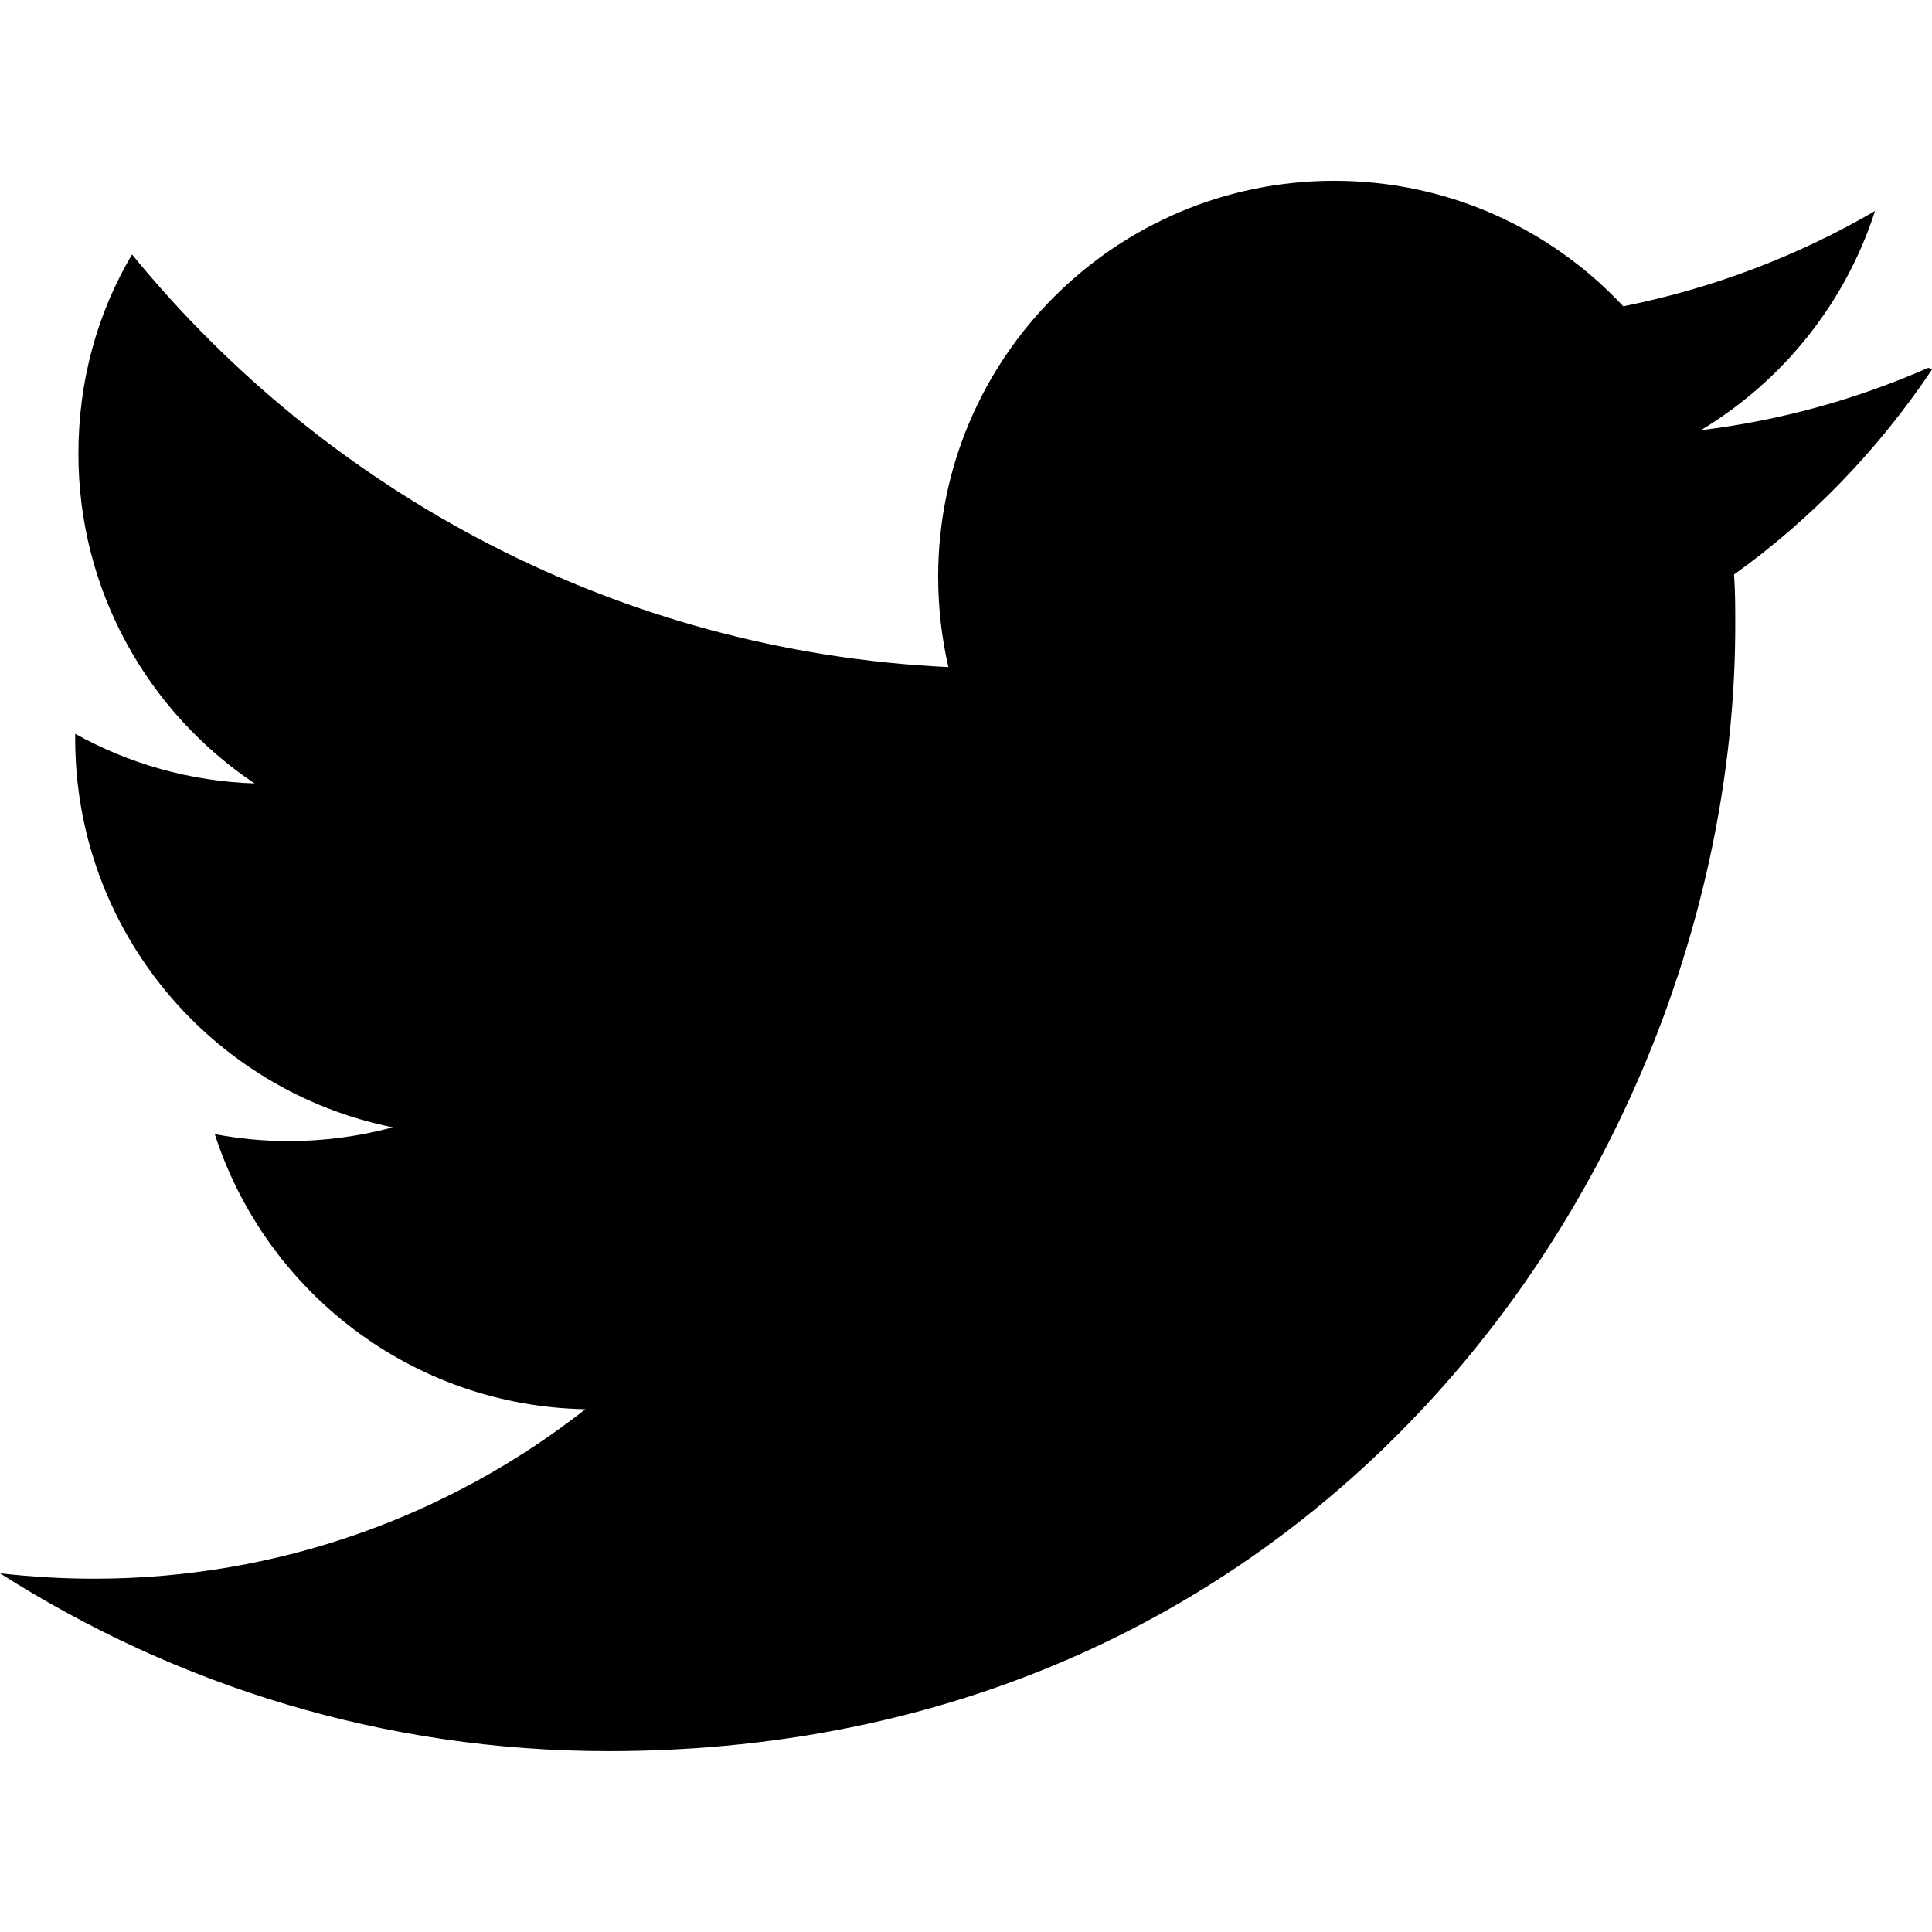
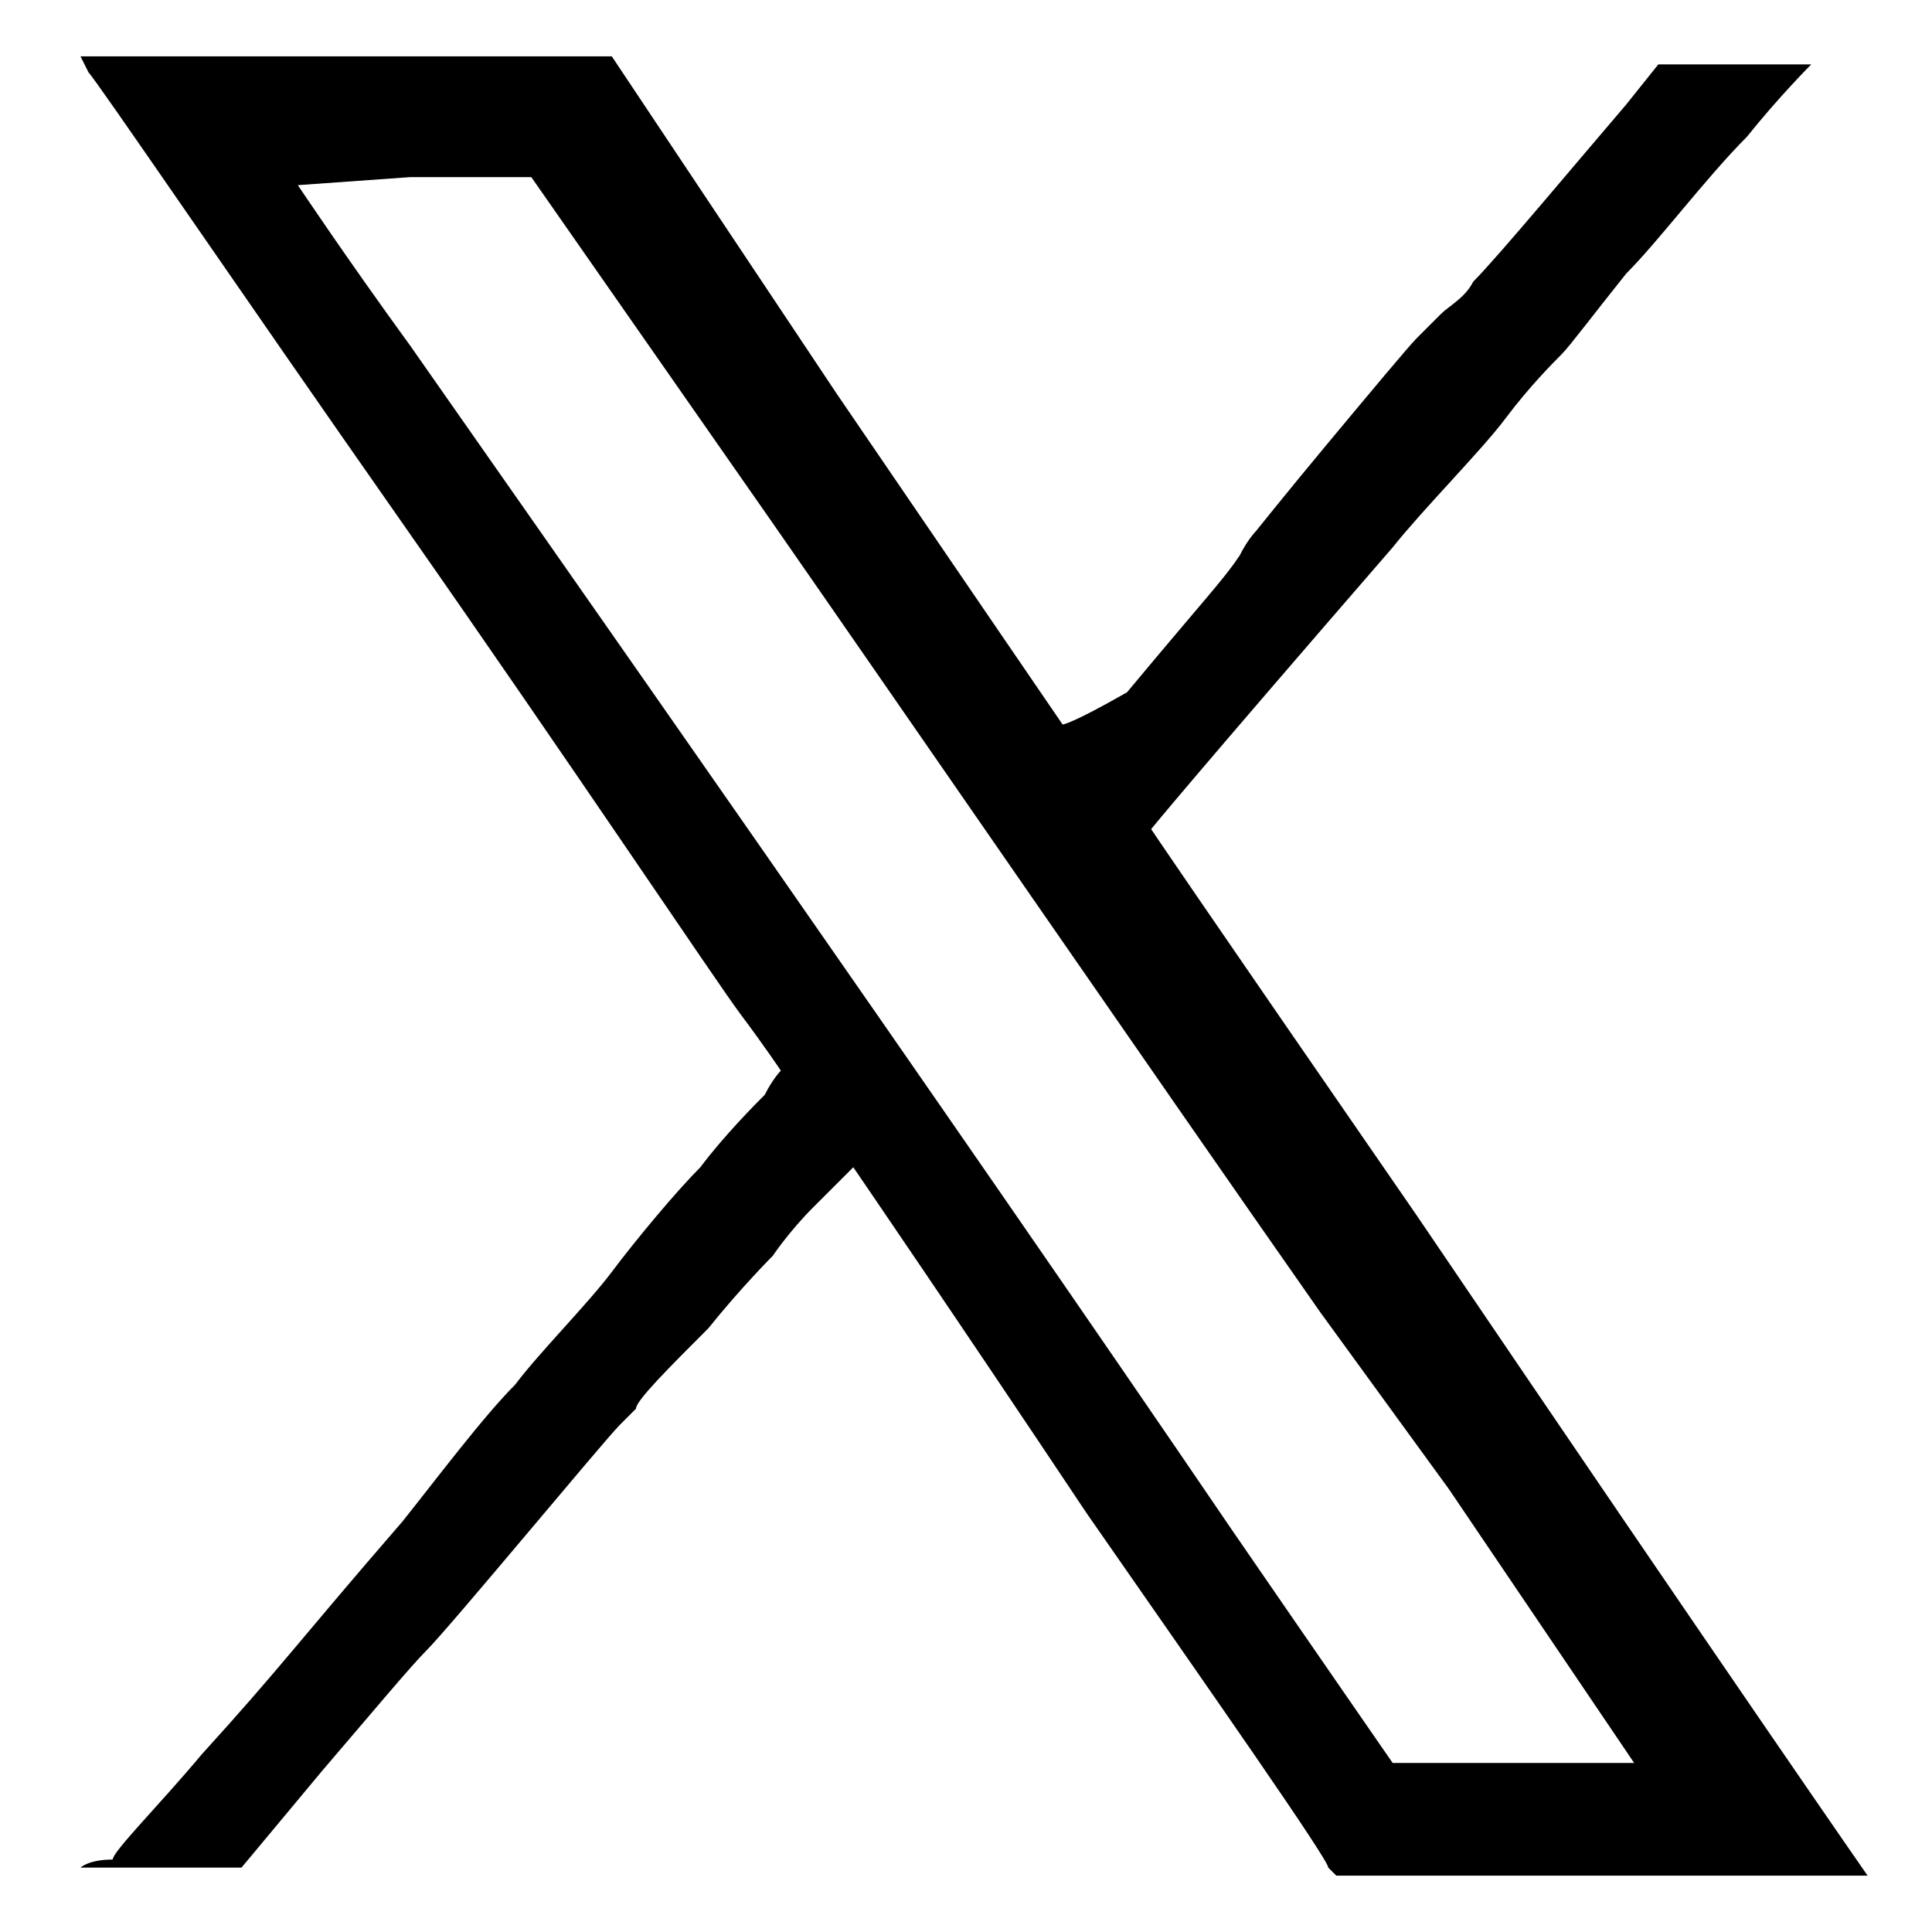
- <svg xmlns="http://www.w3.org/2000/svg" role="img" viewBox="0 0 24 24">
-   <path d="M23.954 4.569c-.885.389-1.83.654-2.825.775 1.014-.611 1.794-1.574 2.163-2.723-.951.555-2.005.959-3.127 1.184-.896-.959-2.173-1.559-3.591-1.559-2.717 0-4.92 2.203-4.92 4.917 0 .39.045.765.127 1.124C7.691 8.094 4.066 6.13 1.64 3.161c-.427.722-.666 1.561-.666 2.475 0 1.71.87 3.213 2.188 4.096-.807-.026-1.566-.248-2.228-.616v.061c0 2.385 1.693 4.374 3.946 4.827-.413.111-.849.171-1.296.171-.314 0-.615-.03-.916-.086.631 1.953 2.445 3.377 4.604 3.417-1.68 1.319-3.809 2.105-6.102 2.105-.39 0-.779-.023-1.17-.067 2.189 1.394 4.768 2.209 7.557 2.209 9.054 0 13.999-7.496 13.999-13.986 0-.209 0-.42-.015-.63.961-.689 1.8-1.56 2.46-2.548l-.047-.02z" />
+ <svg xmlns="http://www.w3.org/2000/svg" version="1.1" id="Layer_1" x="0px" y="0px" viewBox="0 0 24 24" style="enable-background:new 0 0 24 24;" xml:space="preserve">
+   <style type="text/css">
+ 	.st0{fill-rule:evenodd;clip-rule:evenodd;}
+ </style>
+   <path class="st0" d="M1.1,0.9C1.2,1,2.9,3.5,5,6.5s3.9,5.7,4.2,6.1c0.3,0.4,0.5,0.7,0.5,0.7c0,0-0.1,0.1-0.2,0.3  c-0.1,0.1-0.5,0.5-0.8,0.9c-0.3,0.3-0.8,0.9-1.1,1.3c-0.3,0.4-0.9,1-1.2,1.4c-0.4,0.4-1,1.2-1.4,1.7c-1.3,1.5-1.5,1.8-2.5,2.9  c-0.5,0.6-1.1,1.2-1.1,1.3C1.1,23.1,1,23.2,1,23.2c0,0,0.3,0,1,0h1L4,22c0.6-0.7,1.1-1.3,1.3-1.5c0.3-0.3,2.2-2.6,2.4-2.8  c0.1-0.1,0.2-0.2,0.2-0.2c0-0.1,0.4-0.5,0.9-1c0.4-0.5,0.8-0.9,0.8-0.9c0,0,0.2-0.3,0.5-0.6c0.3-0.3,0.5-0.5,0.5-0.5  c0,0,1.3,1.9,2.9,4.3c1.6,2.3,3,4.3,3,4.4l0.1,0.1l3.3,0c2.7,0,3.3,0,3.3,0c0,0-1.6-2.3-5.6-8.2c-2.9-4.2-3.3-4.8-3.3-4.8  c0,0,0.4-0.5,3-3.5c0.4-0.5,1.1-1.2,1.4-1.6c0.3-0.4,0.6-0.7,0.7-0.8c0.1-0.1,0.4-0.5,0.8-1c0.4-0.4,1-1.2,1.5-1.7  c0.4-0.5,0.8-0.9,0.8-0.9c0,0,0,0-0.9,0h-1l-0.4,0.5c-0.6,0.7-1.6,1.9-1.9,2.2c-0.1,0.2-0.3,0.3-0.4,0.4c-0.1,0.1-0.2,0.2-0.3,0.3  c-0.1,0.1-0.6,0.7-1.1,1.3c-0.5,0.6-0.9,1.1-0.9,1.1c0,0-0.1,0.1-0.2,0.3c-0.2,0.3-0.4,0.5-1.4,1.7C13.3,9,13.2,9,13.2,9  c0,0-1.3-1.9-2.8-4.1L7.6,0.7l-3.3,0L1,0.7L1.1,0.9 M3.7,2.3c0,0,0.6,0.9,1.4,2c1.4,2,6.8,9.7,10.2,14.7c1.1,1.6,2,2.9,2,2.9  c0,0,0.3,0,1.5,0l1.5,0L18,18.5l-1.6-2.2c-2.1-3-5.2-7.5-6.8-9.8l-3-4.3l-1.5,0L3.7,2.3L3.7,2.3" />
</svg>
